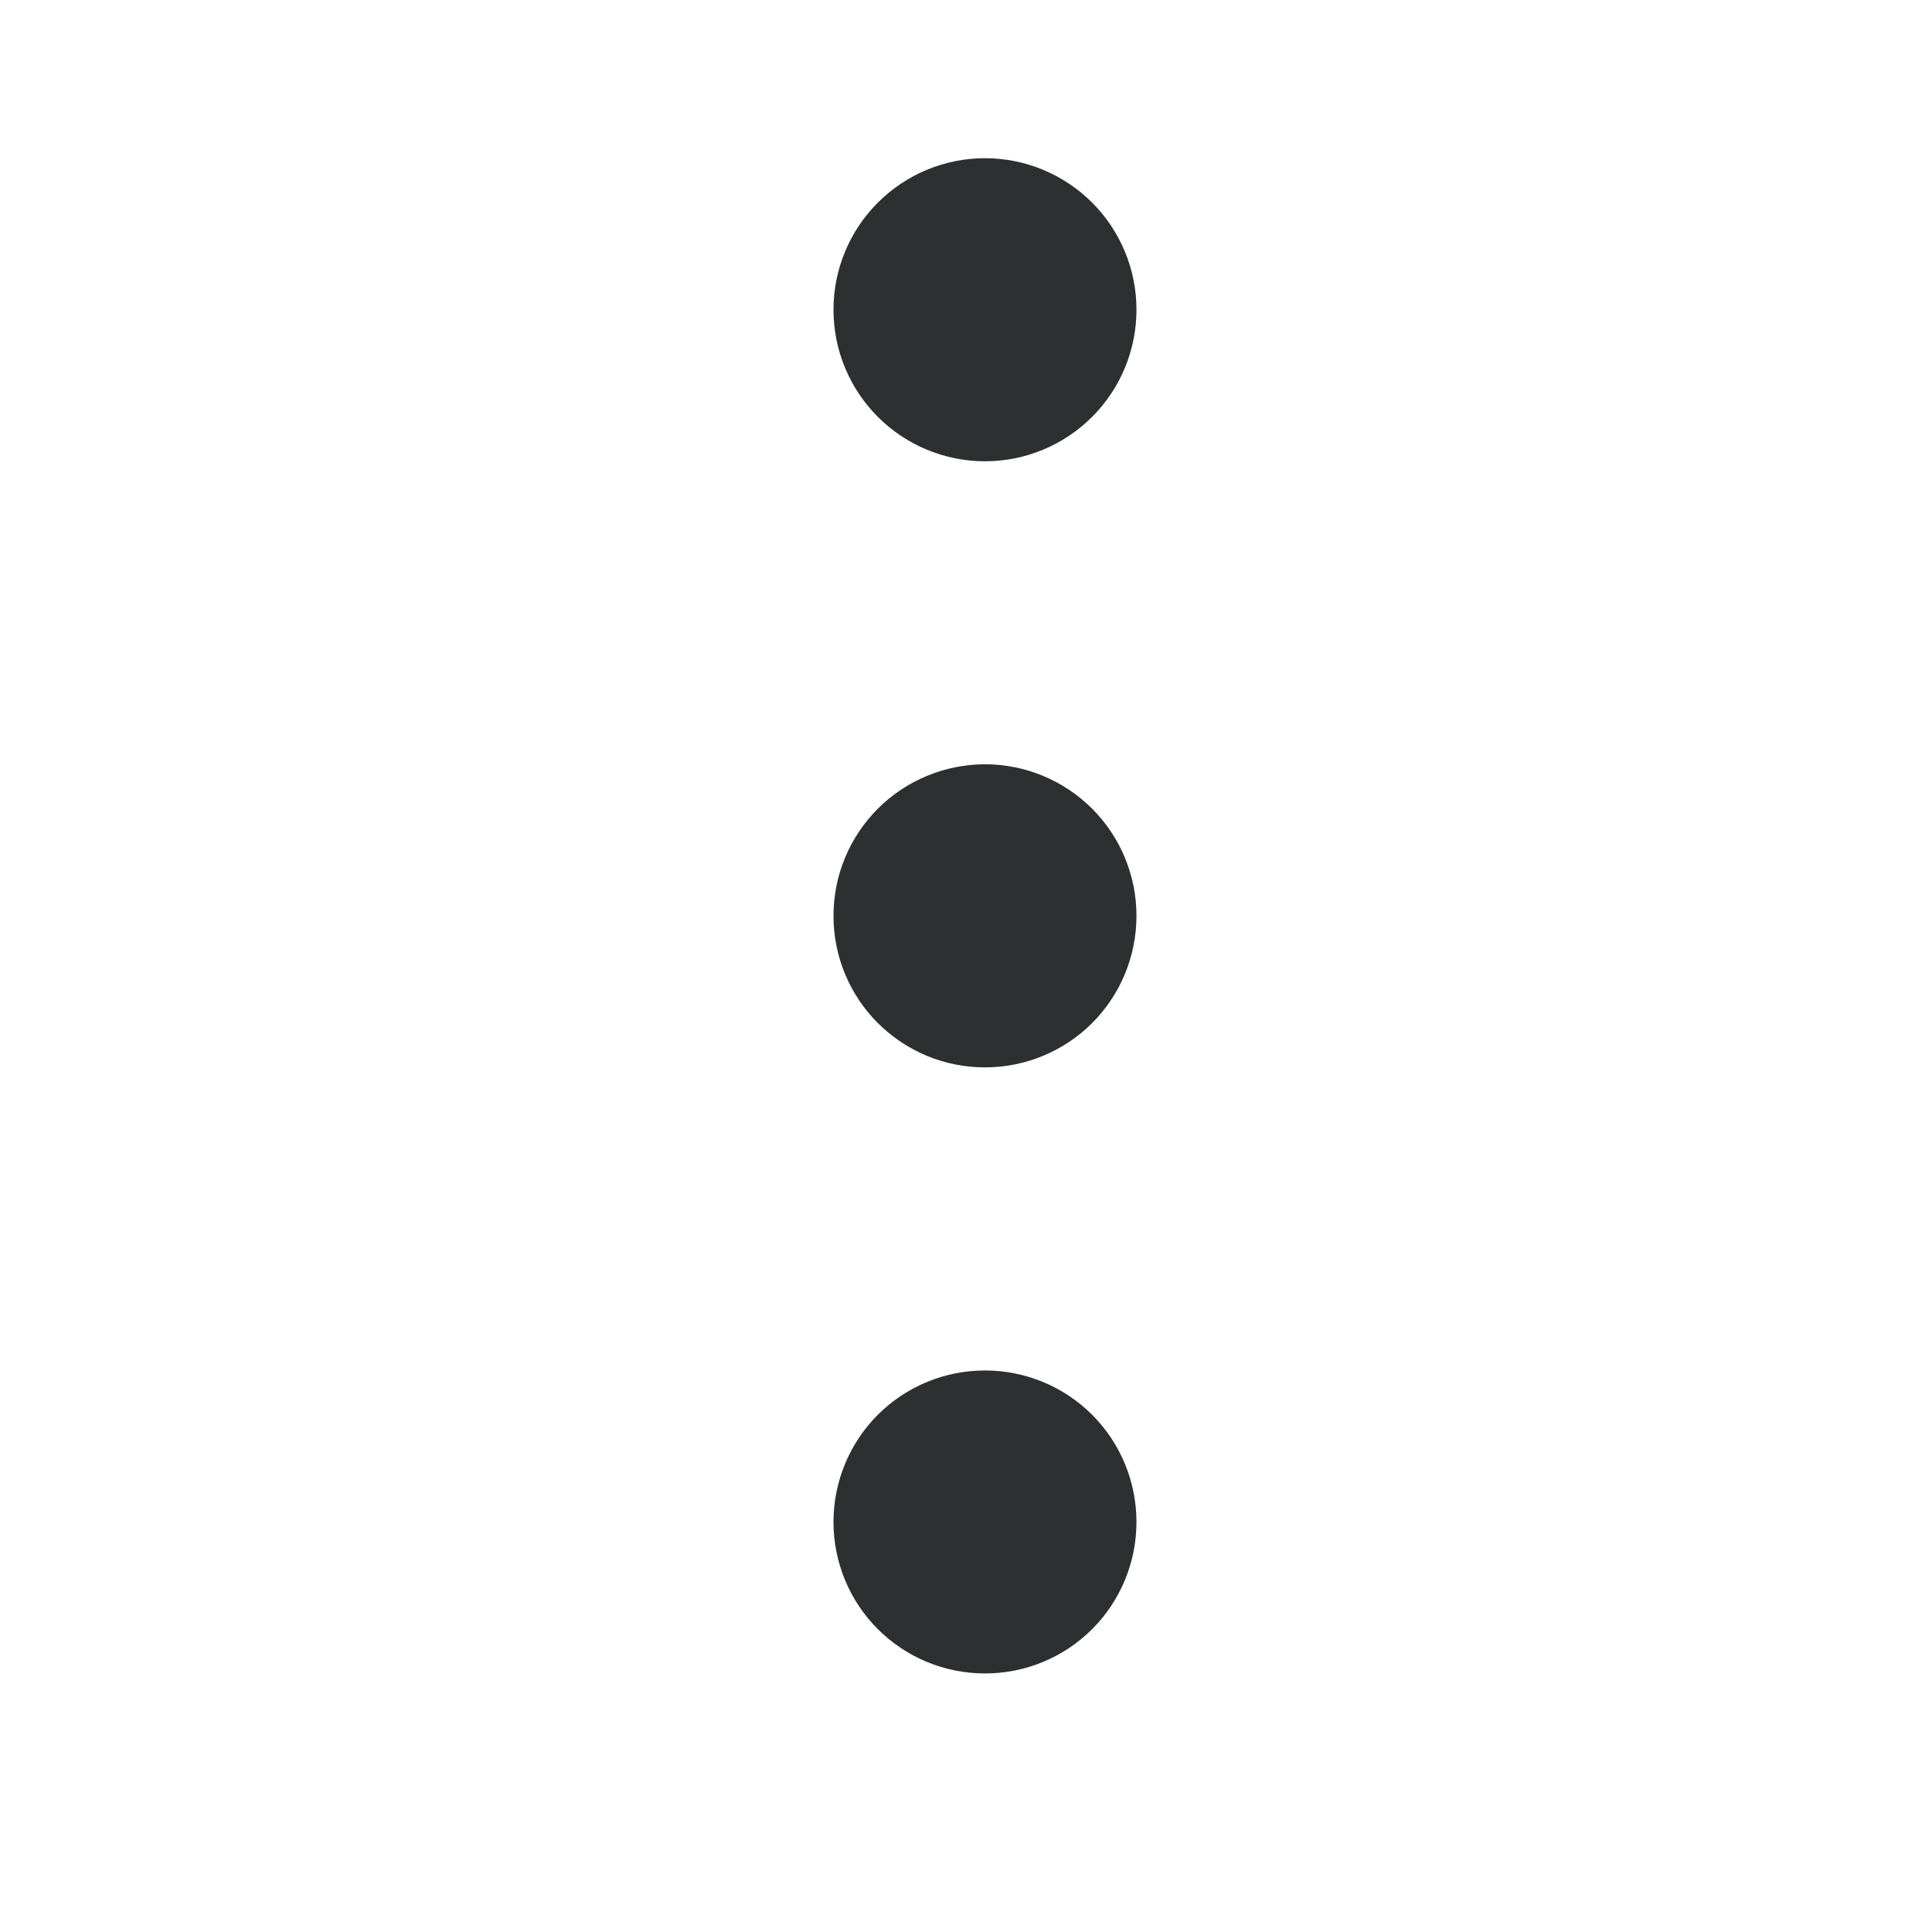
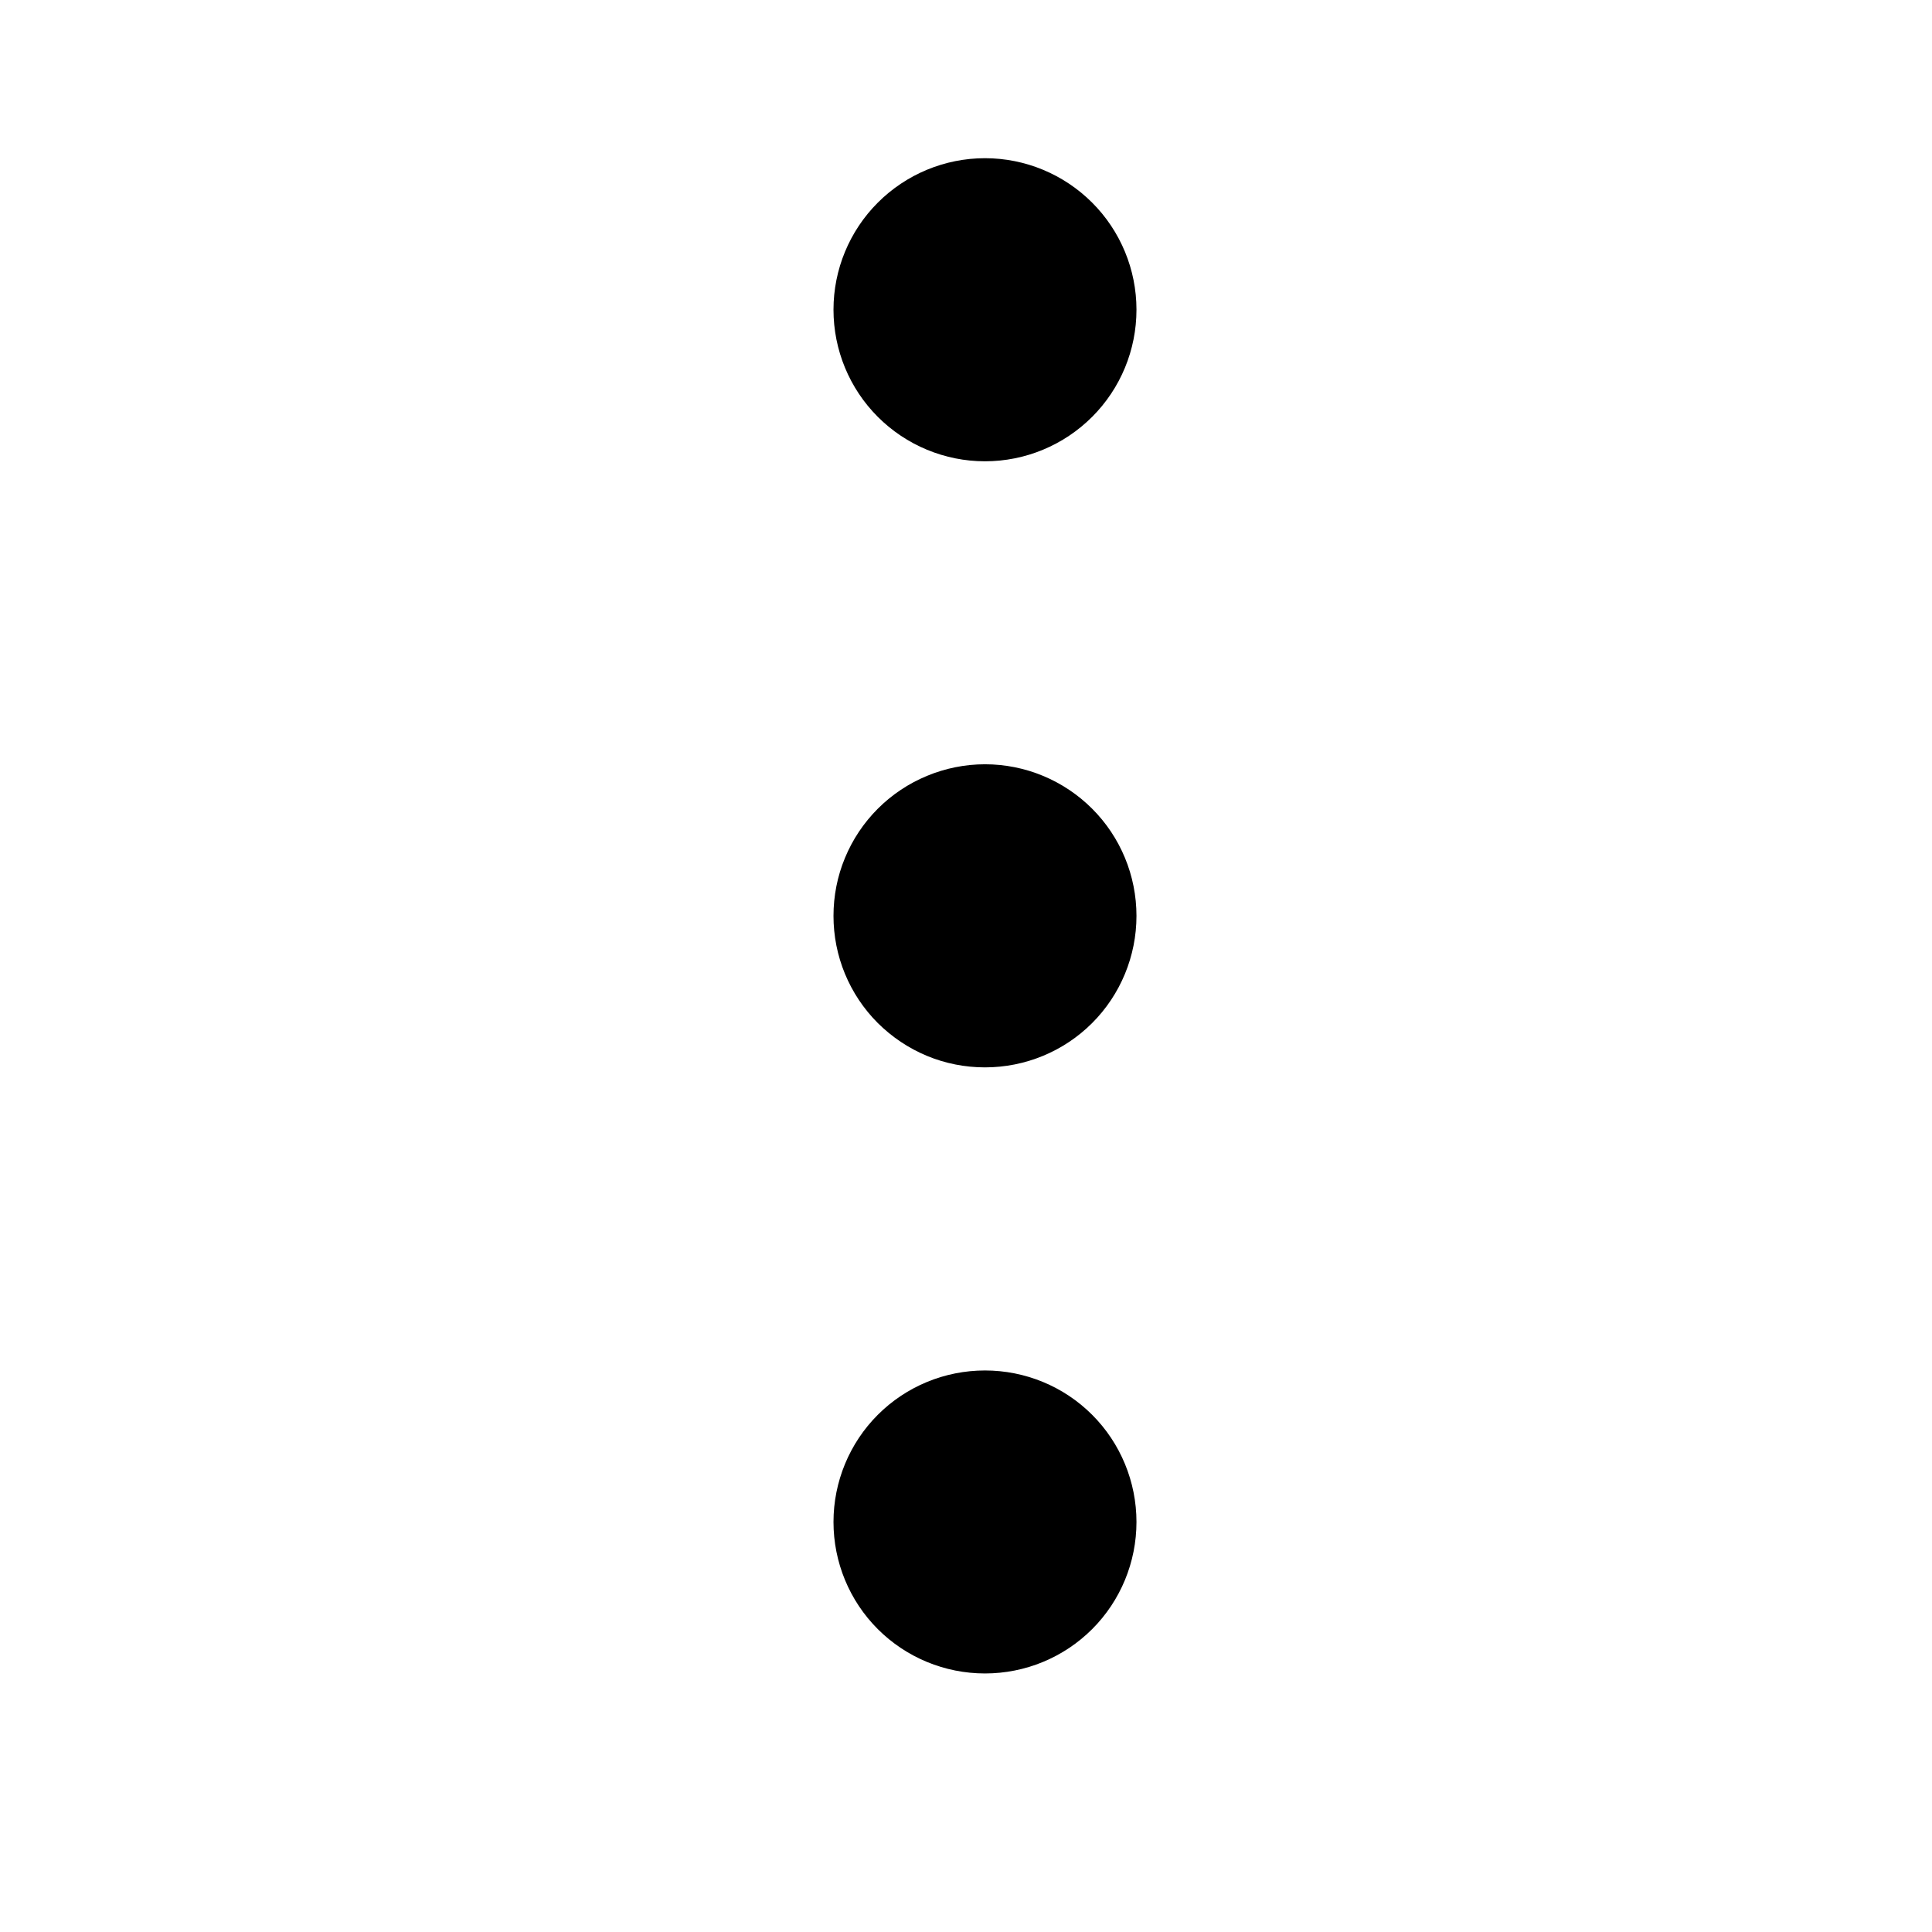
<svg xmlns="http://www.w3.org/2000/svg" viewBox="0 0 17 17" fill="none">
-   <path d="M8.667 4.059C8.313 4.059 7.974 3.918 7.724 3.668C7.474 3.418 7.334 3.079 7.334 2.725C7.334 2.372 7.474 2.033 7.724 1.783C7.974 1.533 8.313 1.392 8.667 1.392C9.021 1.392 9.36 1.533 9.61 1.783C9.86 2.033 10 2.372 10 2.725C10 3.079 9.86 3.418 9.61 3.668C9.36 3.918 9.021 4.059 8.667 4.059ZM8.667 9.392C8.492 9.392 8.318 9.358 8.157 9.291C7.995 9.224 7.848 9.125 7.724 9.002C7.6 8.878 7.502 8.731 7.435 8.569C7.368 8.407 7.334 8.234 7.334 8.059C7.334 7.884 7.368 7.71 7.435 7.549C7.502 7.387 7.6 7.24 7.724 7.116C7.848 6.992 7.995 6.894 8.157 6.827C8.318 6.76 8.492 6.725 8.667 6.725C9.021 6.725 9.36 6.866 9.61 7.116C9.86 7.366 10 7.705 10 8.059C10 8.412 9.86 8.752 9.61 9.002C9.36 9.252 9.021 9.392 8.667 9.392ZM8.667 14.725C8.313 14.725 7.974 14.585 7.724 14.335C7.474 14.085 7.334 13.746 7.334 13.392C7.334 13.039 7.474 12.699 7.724 12.449C7.974 12.199 8.313 12.059 8.667 12.059C9.021 12.059 9.36 12.199 9.61 12.449C9.86 12.699 10 13.039 10 13.392C10 13.746 9.86 14.085 9.61 14.335C9.36 14.585 9.021 14.725 8.667 14.725Z" fill="#2E2F30" />
+   <path d="M8.667 4.059C8.313 4.059 7.974 3.918 7.724 3.668C7.474 3.418 7.334 3.079 7.334 2.725C7.334 2.372 7.474 2.033 7.724 1.783C7.974 1.533 8.313 1.392 8.667 1.392C9.021 1.392 9.36 1.533 9.61 1.783C9.86 2.033 10 2.372 10 2.725C10 3.079 9.86 3.418 9.61 3.668C9.36 3.918 9.021 4.059 8.667 4.059ZM8.667 9.392C8.492 9.392 8.318 9.358 8.157 9.291C7.995 9.224 7.848 9.125 7.724 9.002C7.6 8.878 7.502 8.731 7.435 8.569C7.368 8.407 7.334 8.234 7.334 8.059C7.334 7.884 7.368 7.71 7.435 7.549C7.502 7.387 7.6 7.24 7.724 7.116C7.848 6.992 7.995 6.894 8.157 6.827C8.318 6.76 8.492 6.725 8.667 6.725C9.021 6.725 9.36 6.866 9.61 7.116C9.86 7.366 10 7.705 10 8.059C10 8.412 9.86 8.752 9.61 9.002C9.36 9.252 9.021 9.392 8.667 9.392ZM8.667 14.725C8.313 14.725 7.974 14.585 7.724 14.335C7.474 14.085 7.334 13.746 7.334 13.392C7.334 13.039 7.474 12.699 7.724 12.449C7.974 12.199 8.313 12.059 8.667 12.059C9.021 12.059 9.36 12.199 9.61 12.449C9.86 12.699 10 13.039 10 13.392C10 13.746 9.86 14.085 9.61 14.335C9.36 14.585 9.021 14.725 8.667 14.725Z" fill="currentColor" />
</svg>
